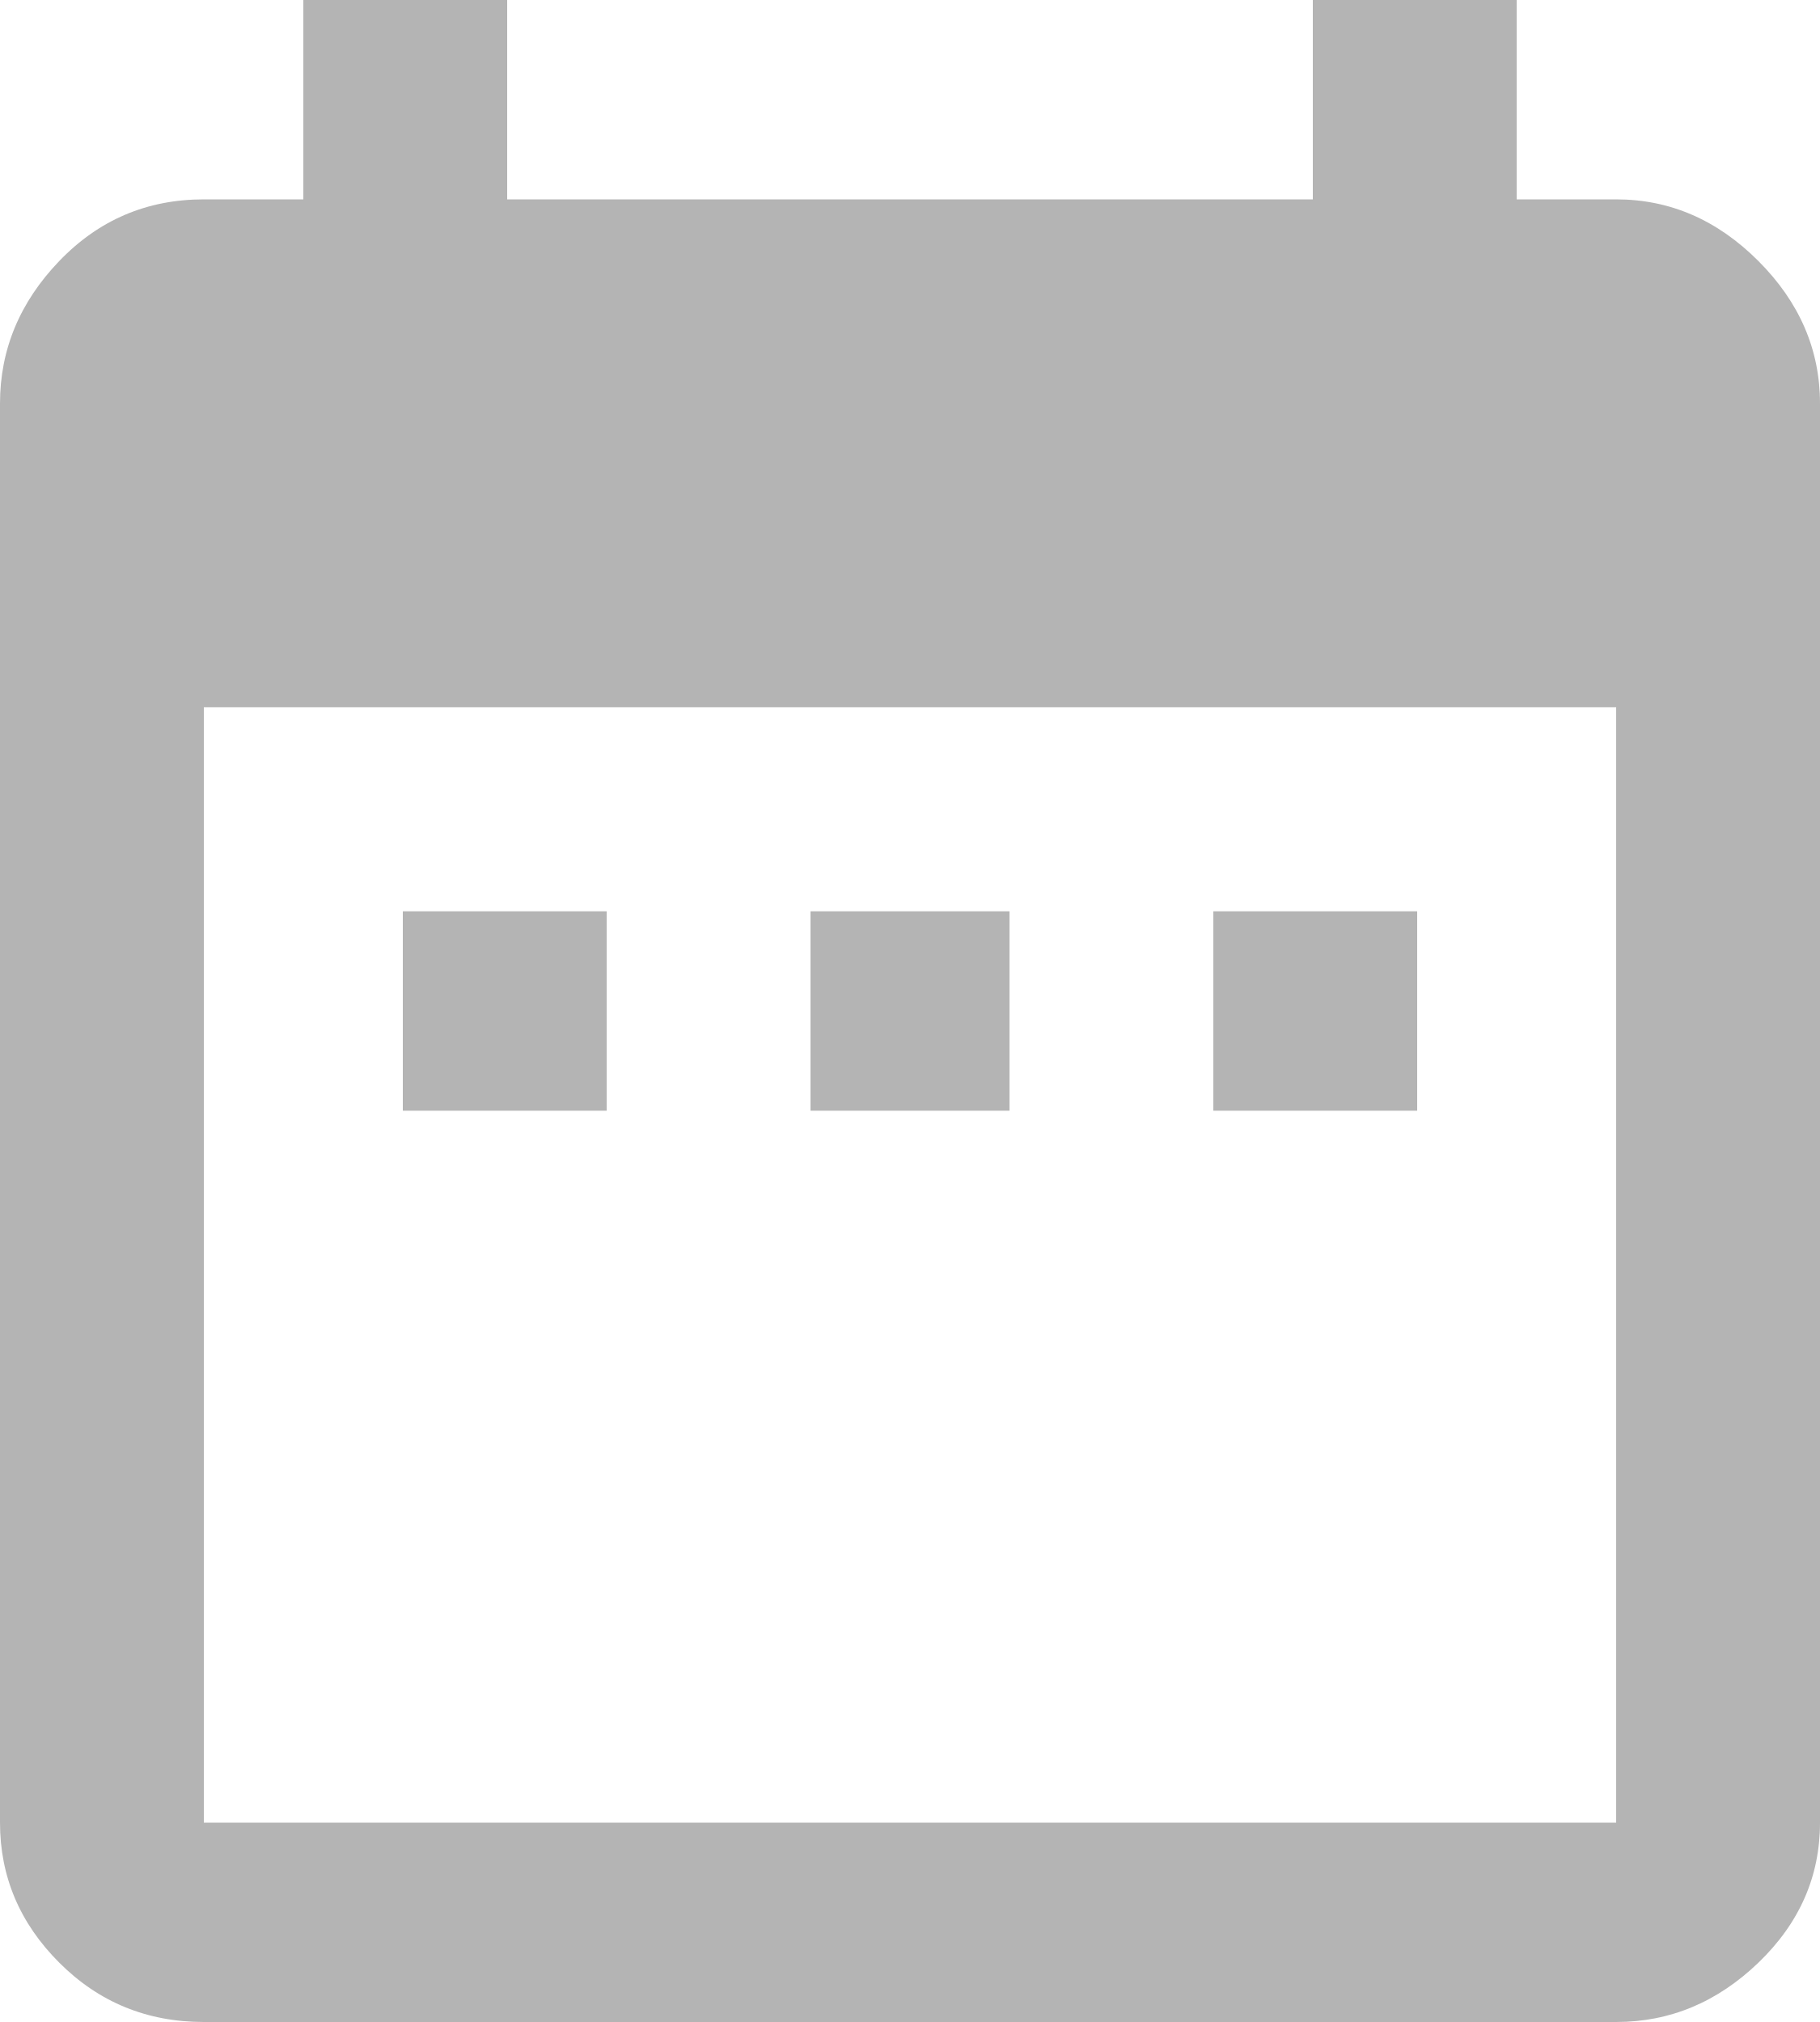
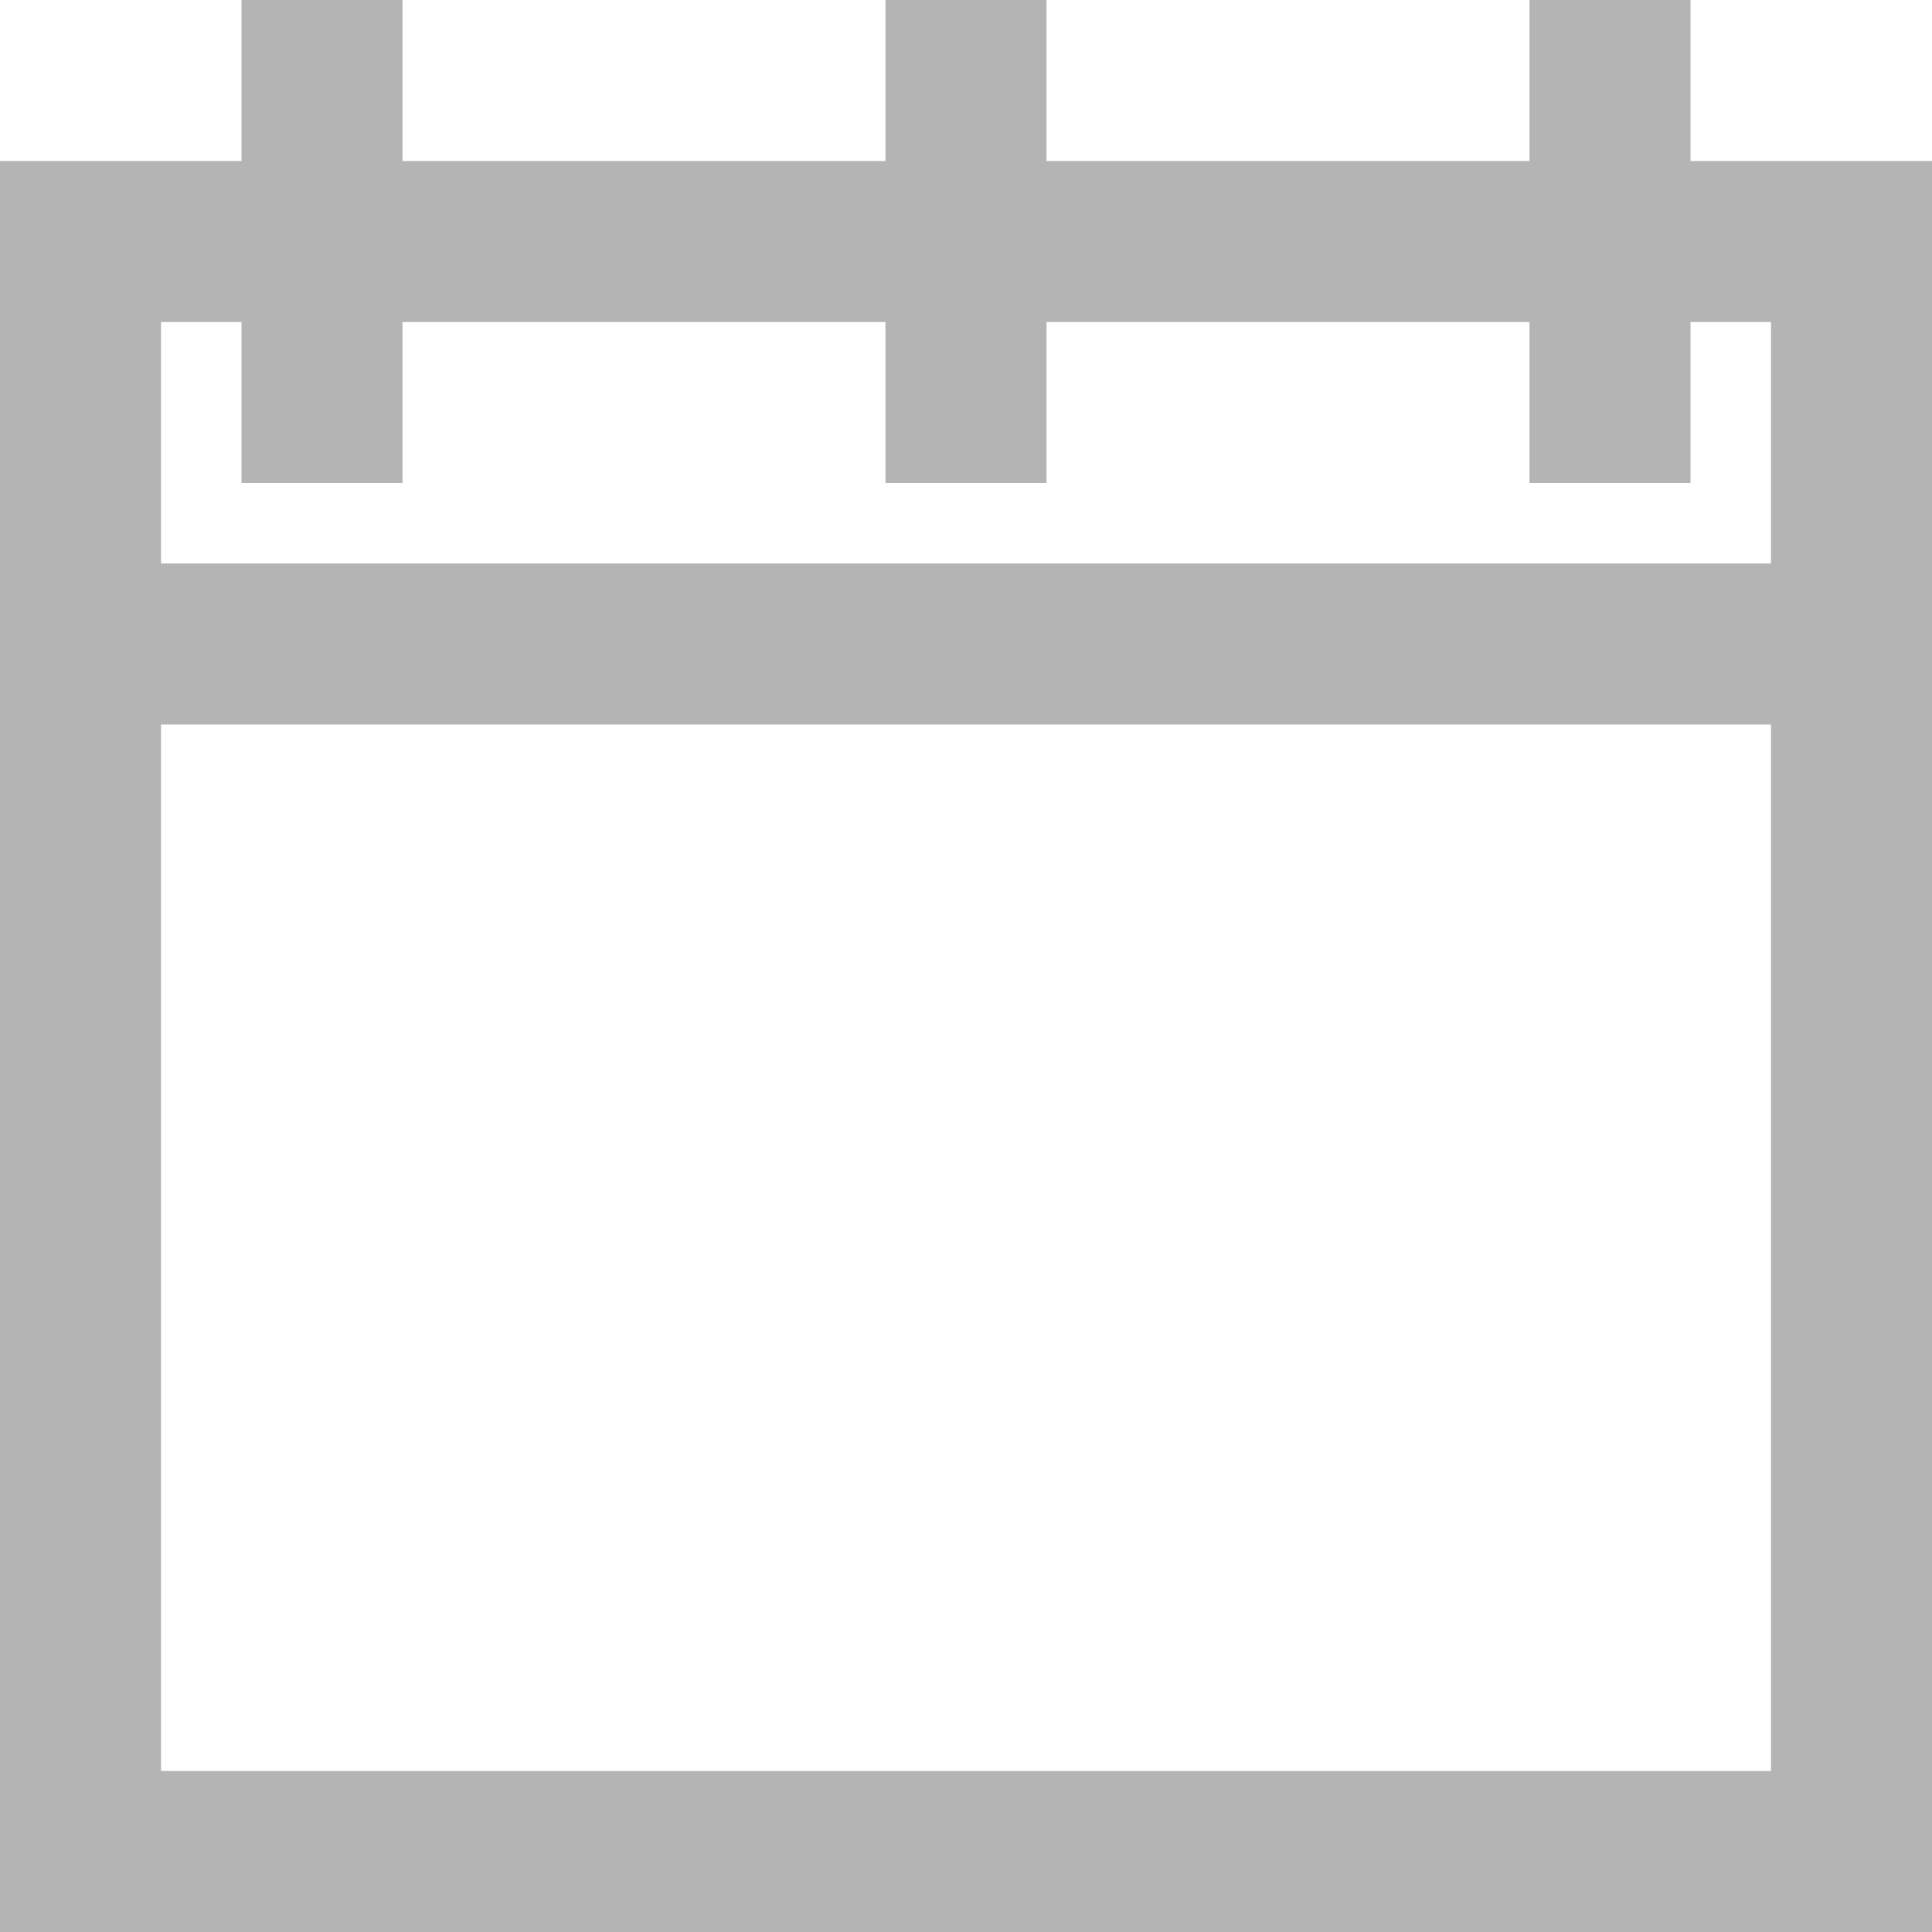
- <svg xmlns="http://www.w3.org/2000/svg" width="18px" height="20px" viewBox="0 0 18 20" version="1.1">
+ <svg xmlns="http://www.w3.org/2000/svg" width="24px" height="24px" viewBox="0 0 24 24" version="1.1">
  <defs />
  <g id="Components" stroke="none" stroke-width="1" fill="none" fill-rule="evenodd" opacity="0.5">
-     <g id="Toolkit-Documentation:-Components" transform="translate(-140, -431)">
-       <g id="Form-Controls" transform="translate(134, 273)">
+     <g id="Toolkit-Documentation:-Components" transform="translate(-137, -731)">
+       <g id="Form-Controls" transform="translate(134, 575)">
        <g id="Datepicker" transform="translate(3, 142)">
          <g id="Group-3" transform="translate(0, 14)">
-             <path d="M18.984,20.028 L18.984,8.995 L5.016,8.995 L5.016,20.028 L18.984,20.028 Z M18.984,3.972 C19.516,3.972 19.984,4.175 20.391,4.582 C20.797,4.989 21,5.459 21,5.991 L21,20.028 C21,20.56 20.797,21.022 20.391,21.413 C19.984,21.804 19.516,22 18.984,22 L5.016,22 C4.453,22 3.977,21.804 3.586,21.413 C3.195,21.022 3,20.56 3,20.028 L3,5.991 C3,5.459 3.195,4.989 3.586,4.582 C3.977,4.175 4.453,3.972 5.016,3.972 L6,3.972 L6,2 L8.016,2 L8.016,3.972 L15.984,3.972 L15.984,2 L18,2 L18,3.972 L18.984,3.972 Z M17.016,11.014 L17.016,12.986 L15,12.986 L15,11.014 L17.016,11.014 Z M12.984,11.014 L12.984,12.986 L11.016,12.986 L11.016,11.014 L12.984,11.014 Z M9,11.014 L9,12.986 L6.984,12.986 L6.984,11.014 L9,11.014 Z" id="" fill="#696969" />
            <polygon id="Shape" points="0 0 24 0 24 24 0 24" />
+             <g id="calendar-57" transform="translate(0, 1)" stroke="#696969" stroke-width="2">
+               <path d="M24,7 L0,7" id="Shape" />
+               <rect id="Rectangle-path" x="1" y="2" width="22" height="20" />
+               <path d="M12,0 L12,4" id="Shape" stroke-linecap="square" />
+               <path d="M4,0 L4,4" id="Shape" stroke-linecap="square" />
+               <path d="M20,0 L20,4" id="Shape" stroke-linecap="square" />
+             </g>
          </g>
        </g>
      </g>
    </g>
  </g>
</svg>
